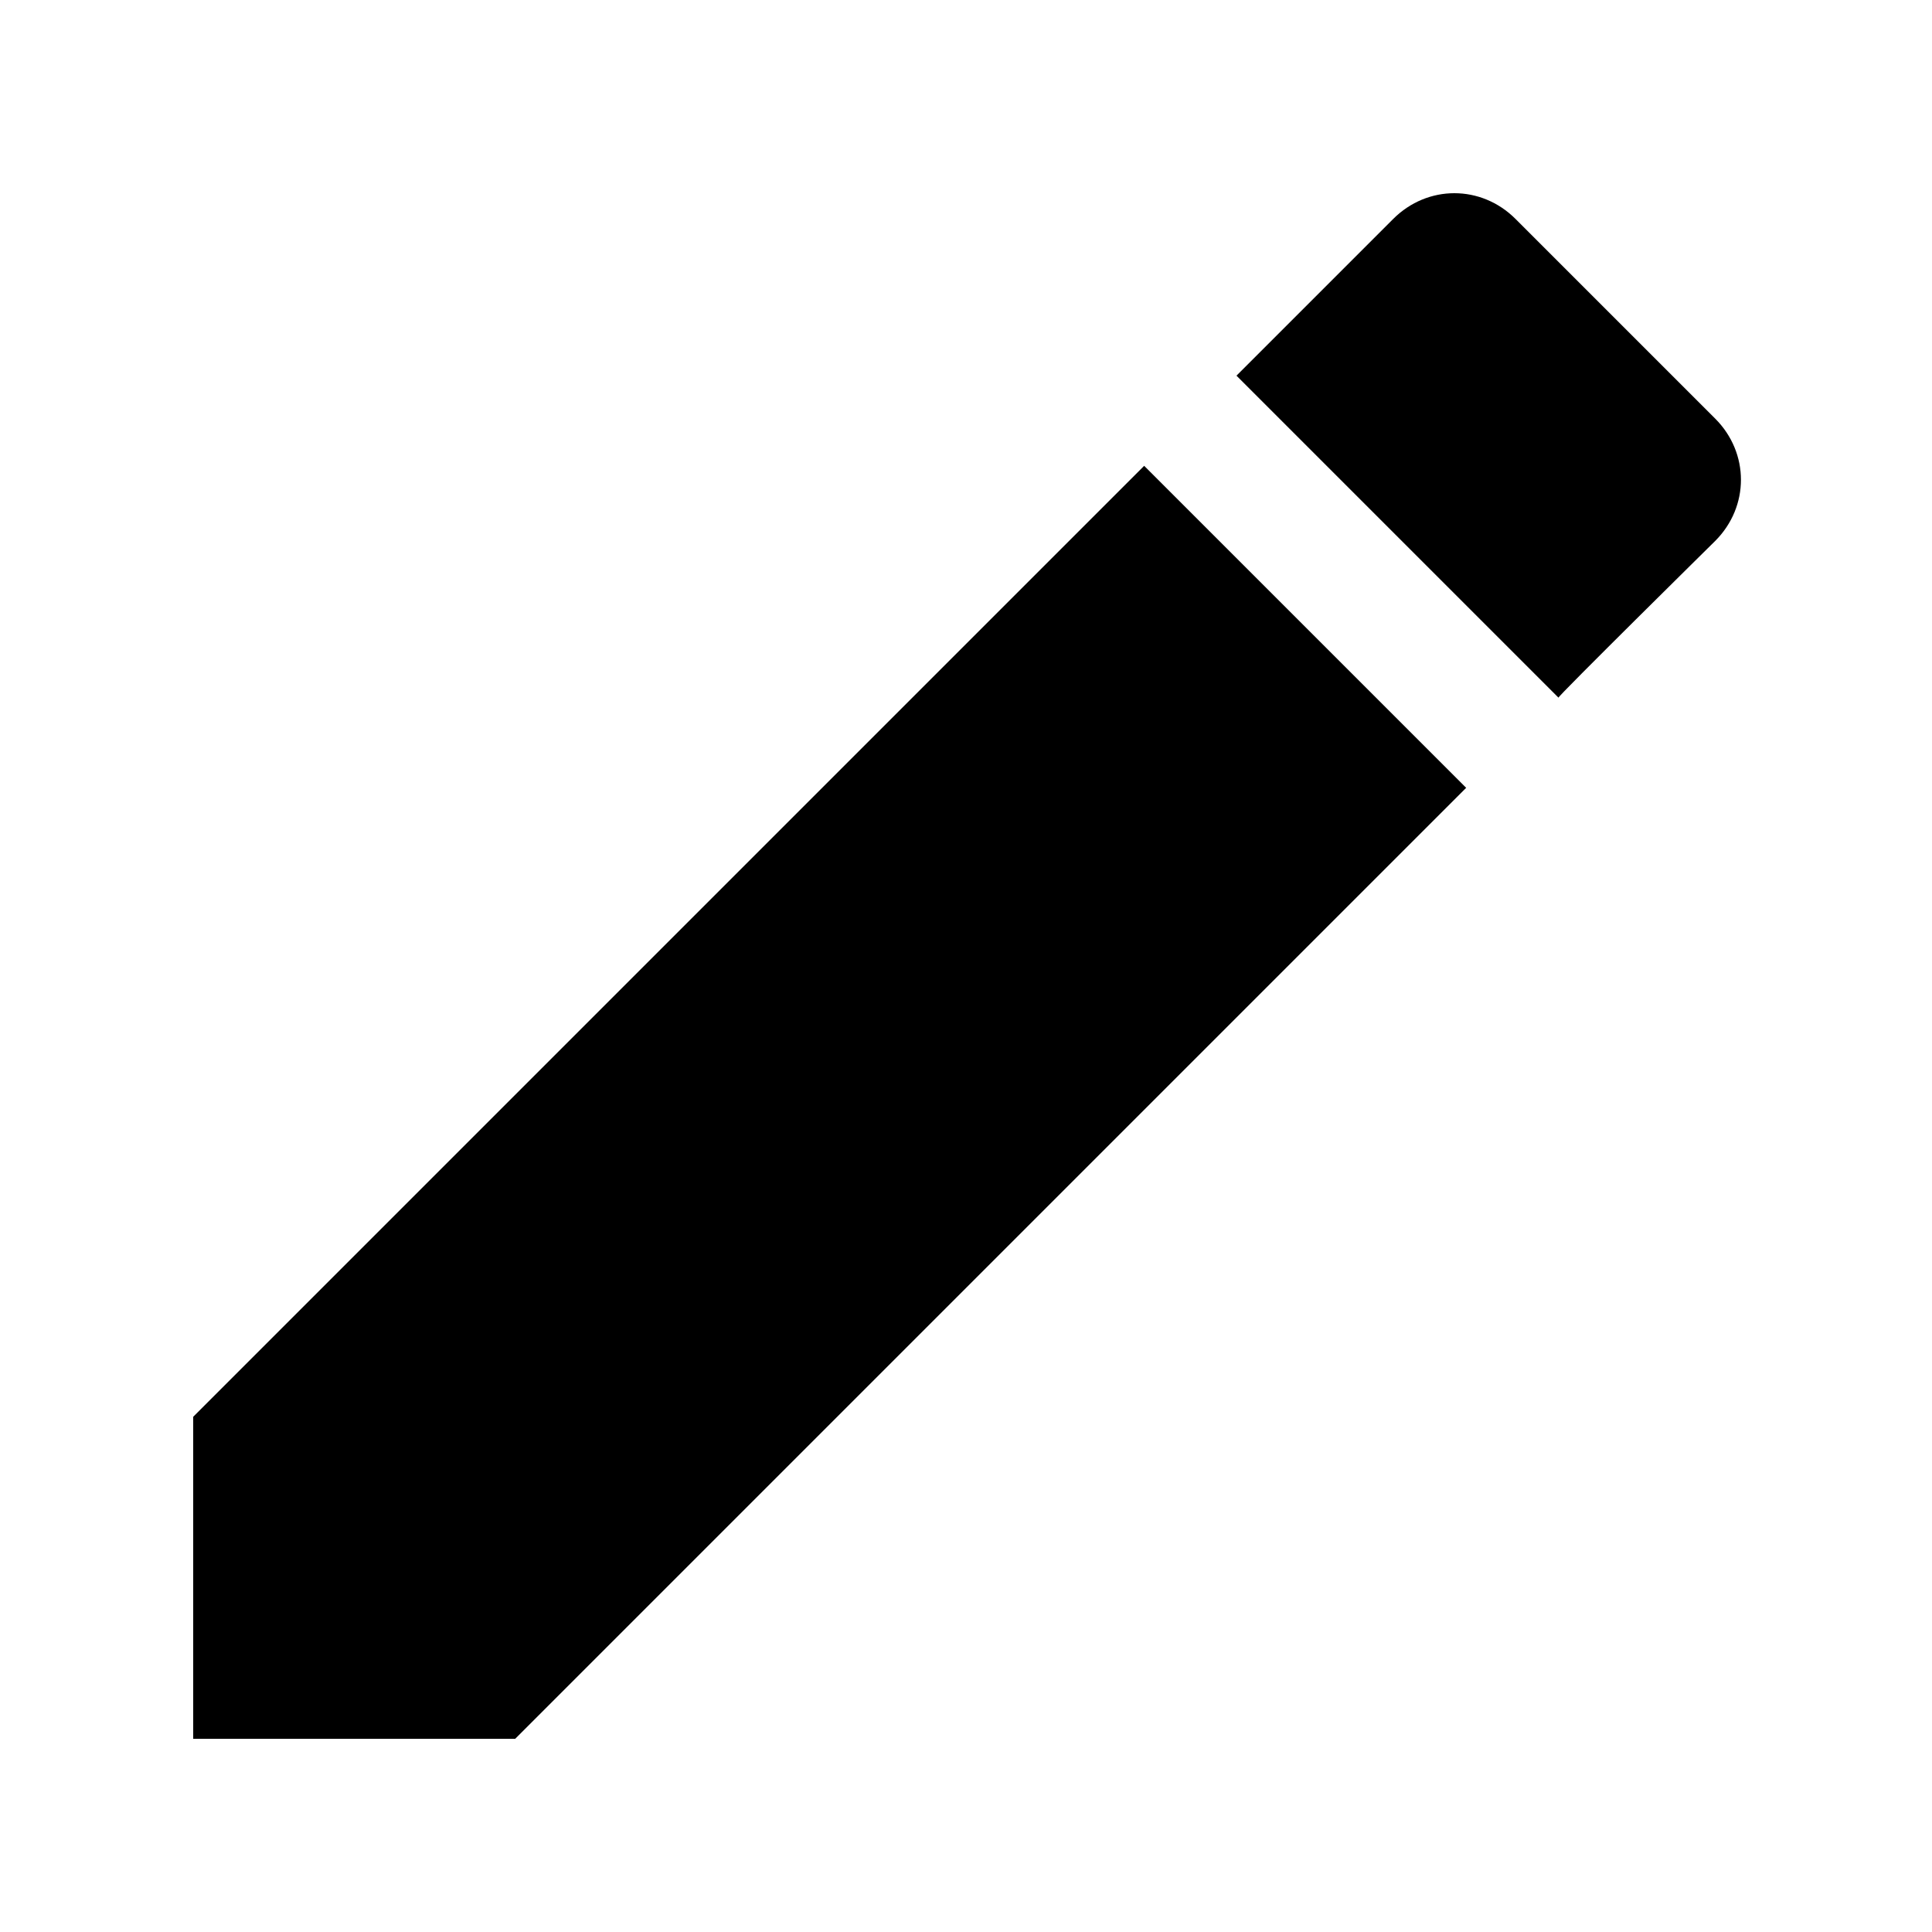
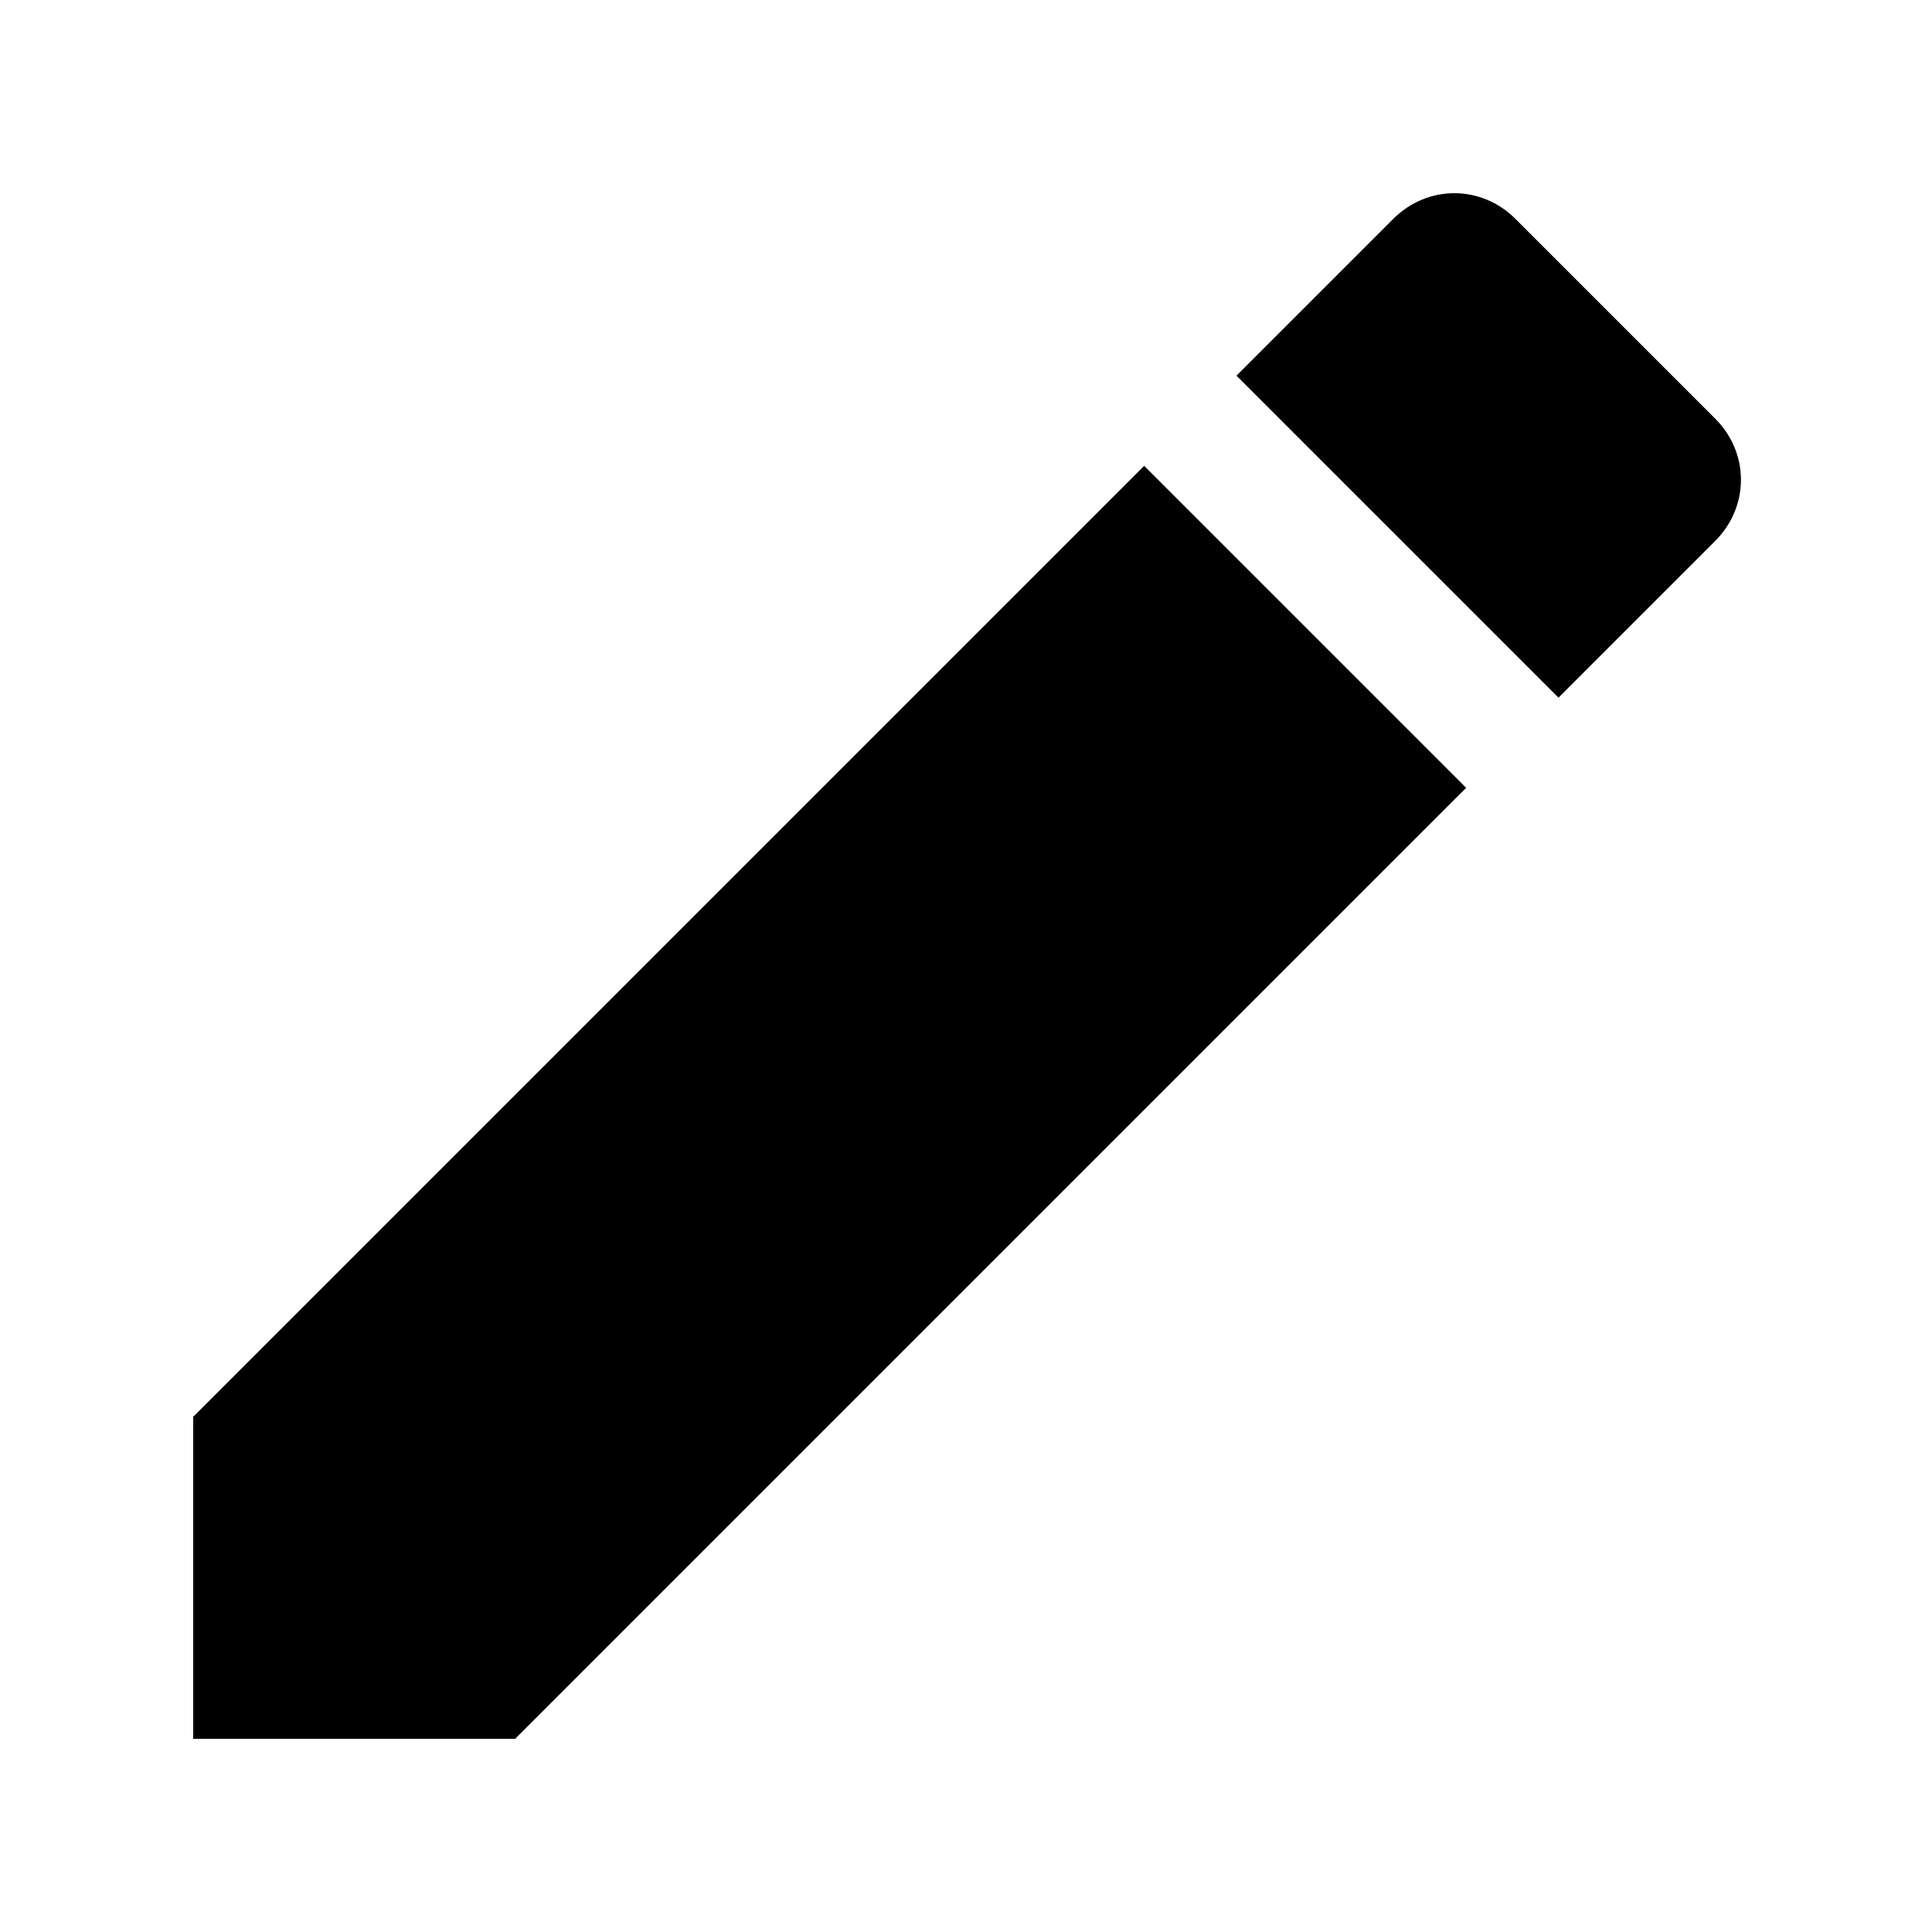
<svg xmlns="http://www.w3.org/2000/svg" version="1.1" id="icons" x="0px" y="0px" viewBox="0 0 90 90" enable-background="new 0 0 90 90" xml:space="preserve">
-   <path d="M9,66v15h15l44.3-44.3l-15-15C53.3,21.7,9,66,9,66z M79.9,25.2c1.6-1.6,1.6-4.1,0-5.7l-9.3-9.3c-1.6-1.6-4.1-1.6-5.7,0  l-7.3,7.3l15,15C72.5,32.5,79.9,25.2,79.9,25.2z" />
+   <path d="M9,66v15h15l44.3-44.3l-15-15L9,66z M79.9,25.2c1.6-1.6,1.6-4.1,0-5.7l-9.3-9.3c-1.6-1.6-4.1-1.6-5.7,0l-7.3,7.3l15,15  L79.9,25.2z" />
</svg>
